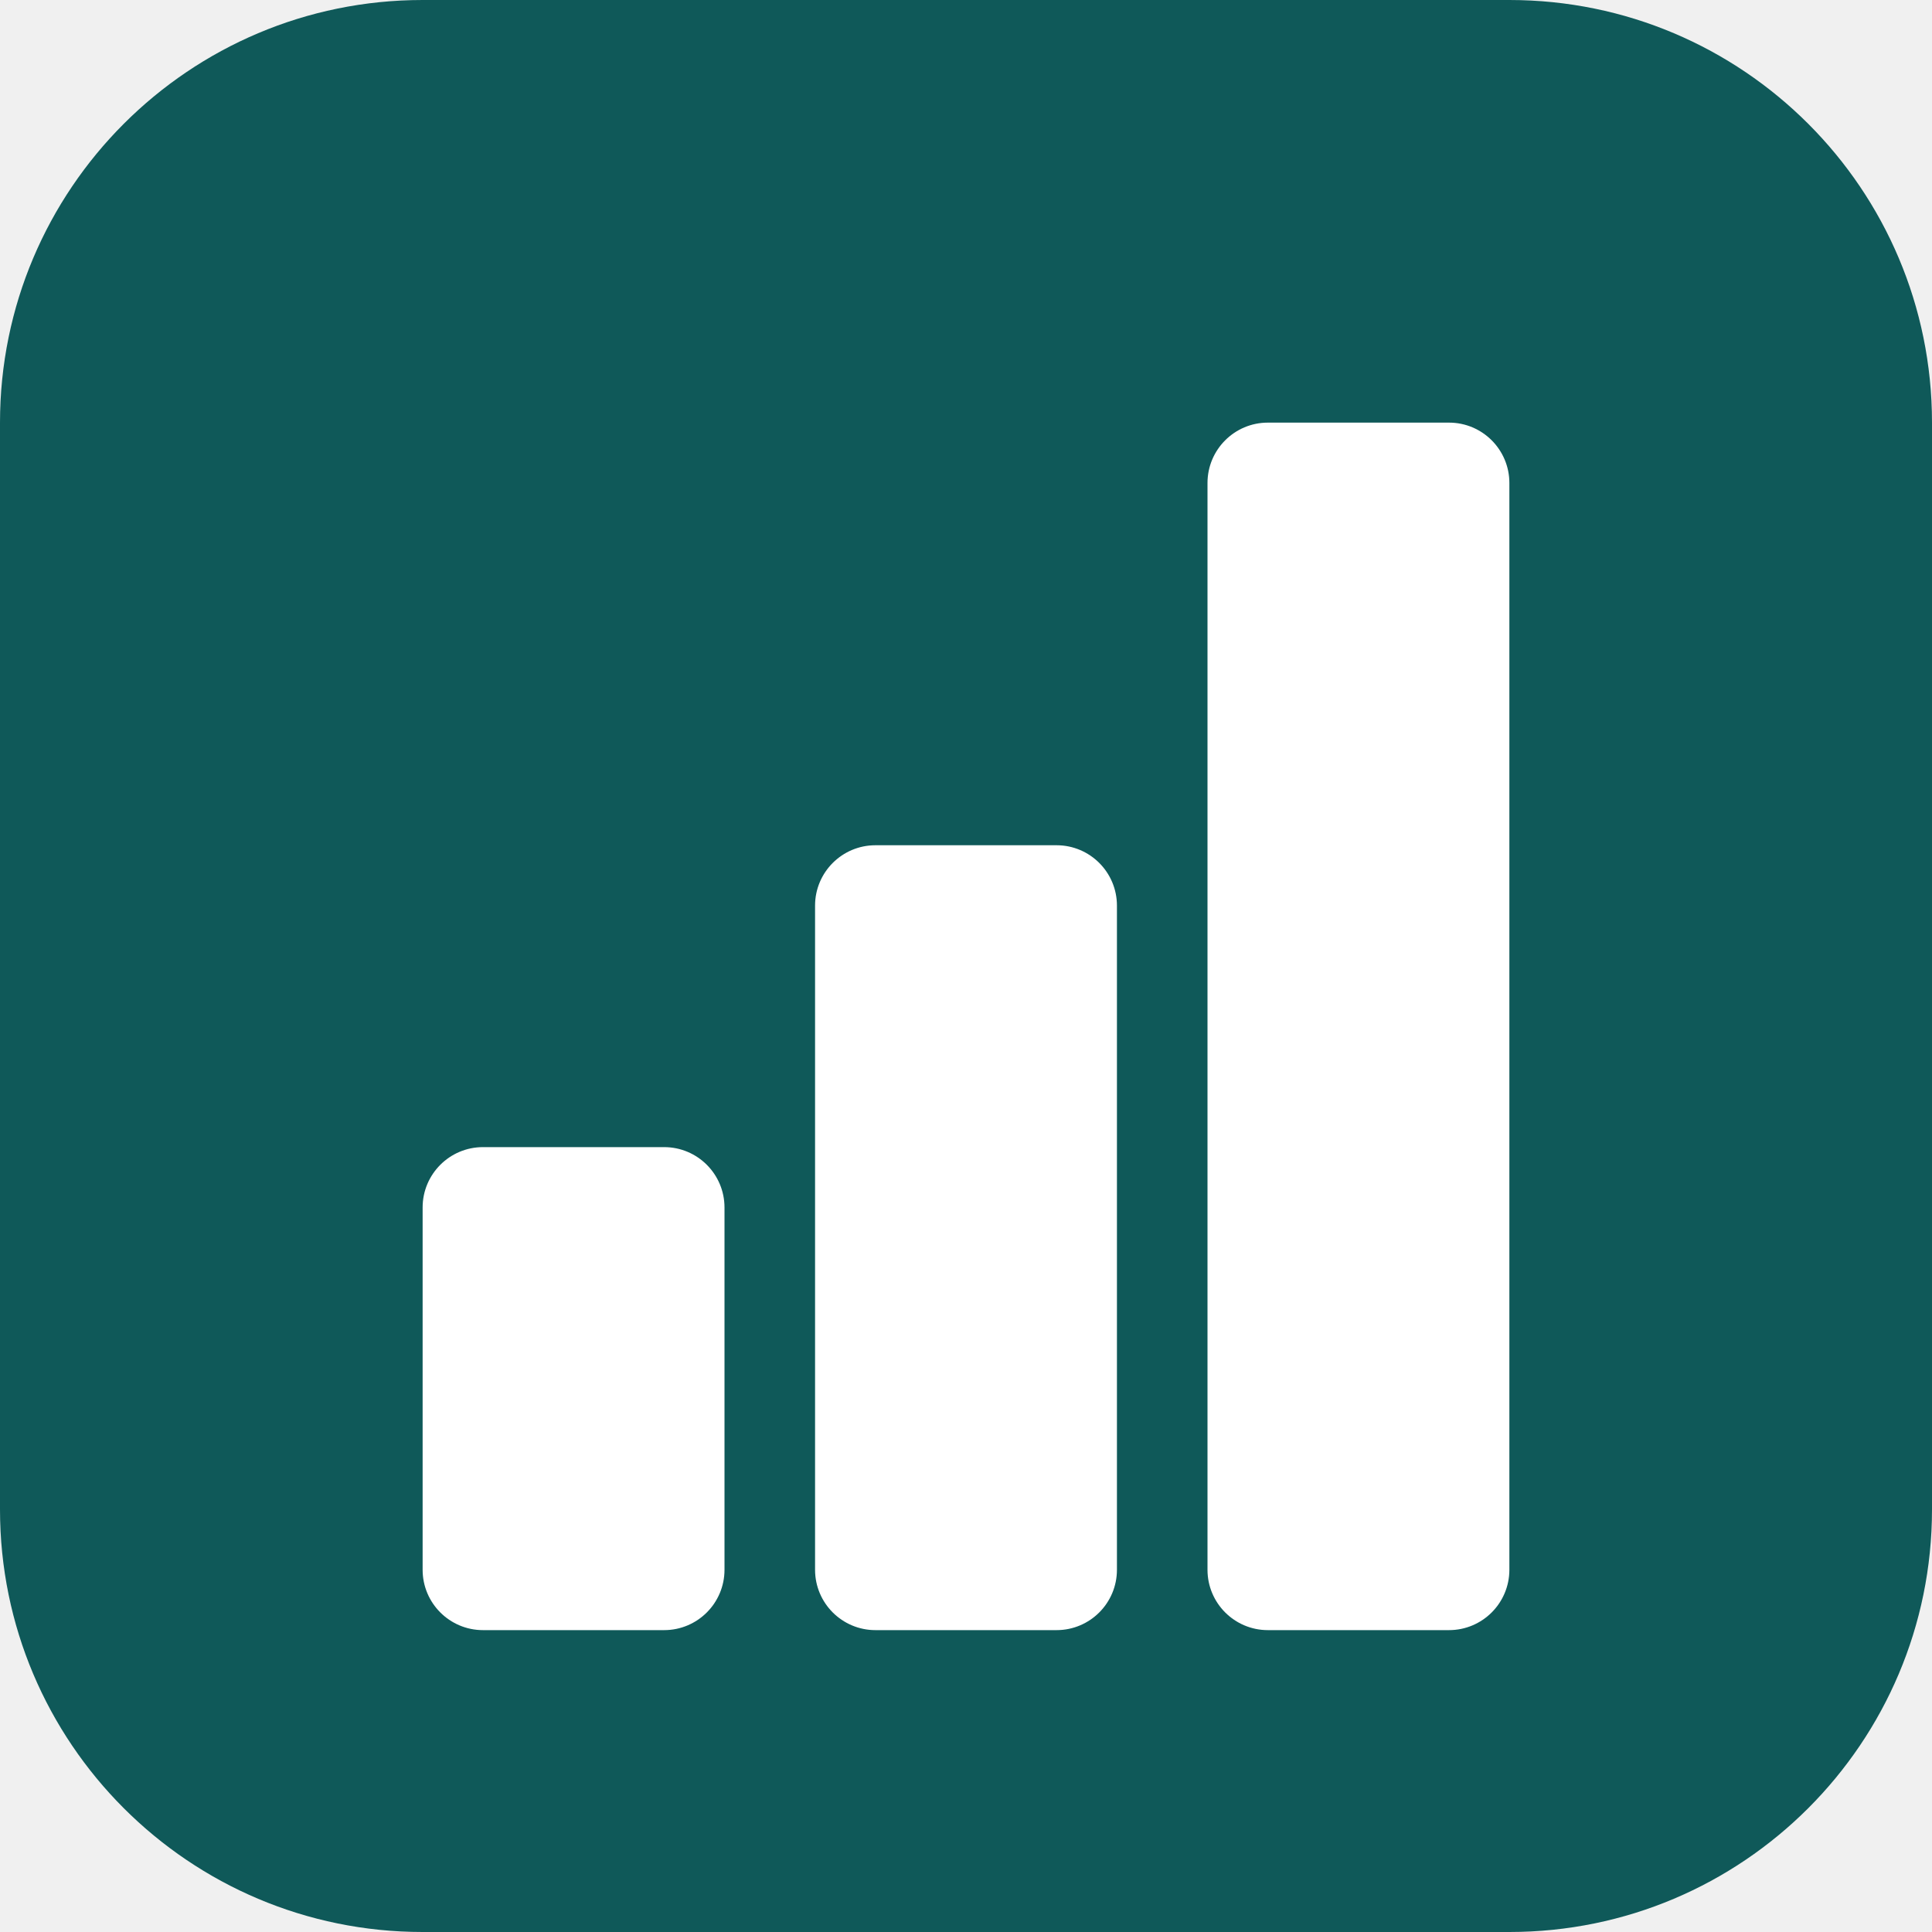
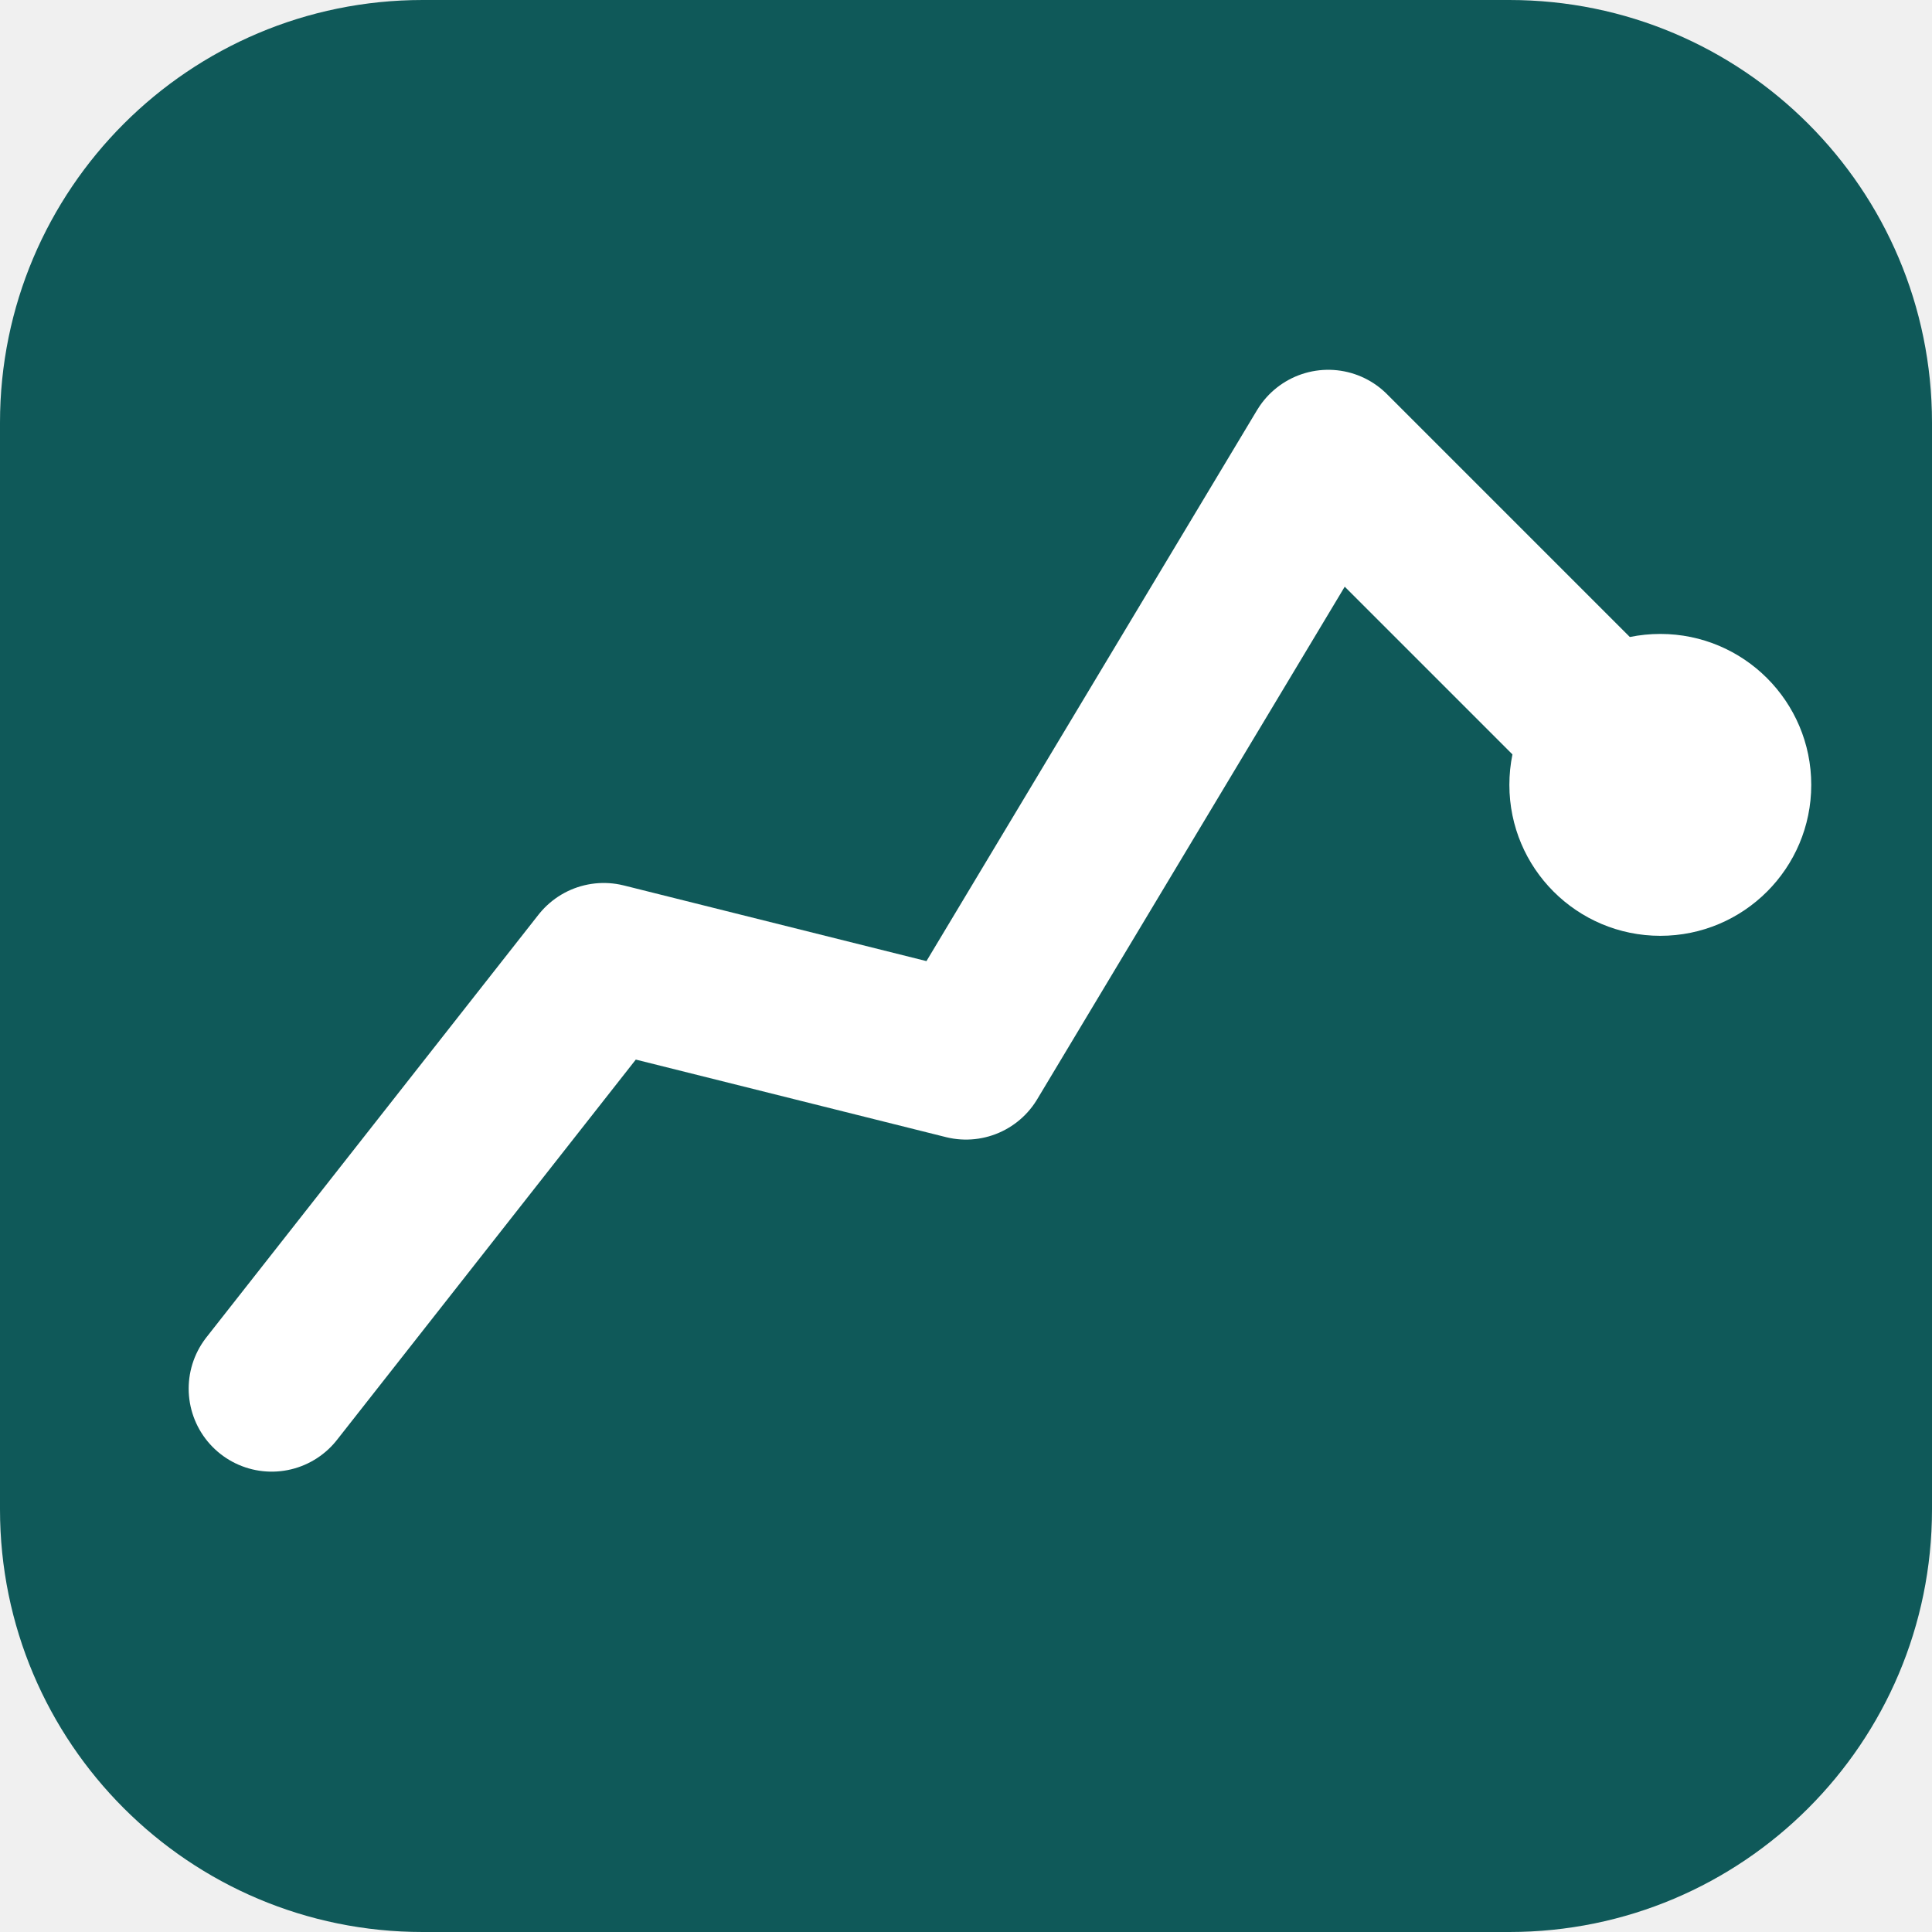
<svg xmlns="http://www.w3.org/2000/svg" viewBox="0 0 64 64" fill="none">
  <rect width="64" height="64" rx="14" fill="#0F5959" />
-   <rect x="14" y="38" width="10" height="16" rx="2" fill="white" />
-   <rect x="27" y="28" width="10" height="26" rx="2" fill="white" />
-   <rect x="40" y="14" width="10" height="40" rx="2" fill="white" />
+   <path d="M9 46 L20 32 L32 35 L44 15 L55 26" stroke="white" stroke-width="5.5" stroke-linecap="round" stroke-linejoin="round" />
+   <circle cx="55" cy="26" r="5" fill="white" />
</svg>
